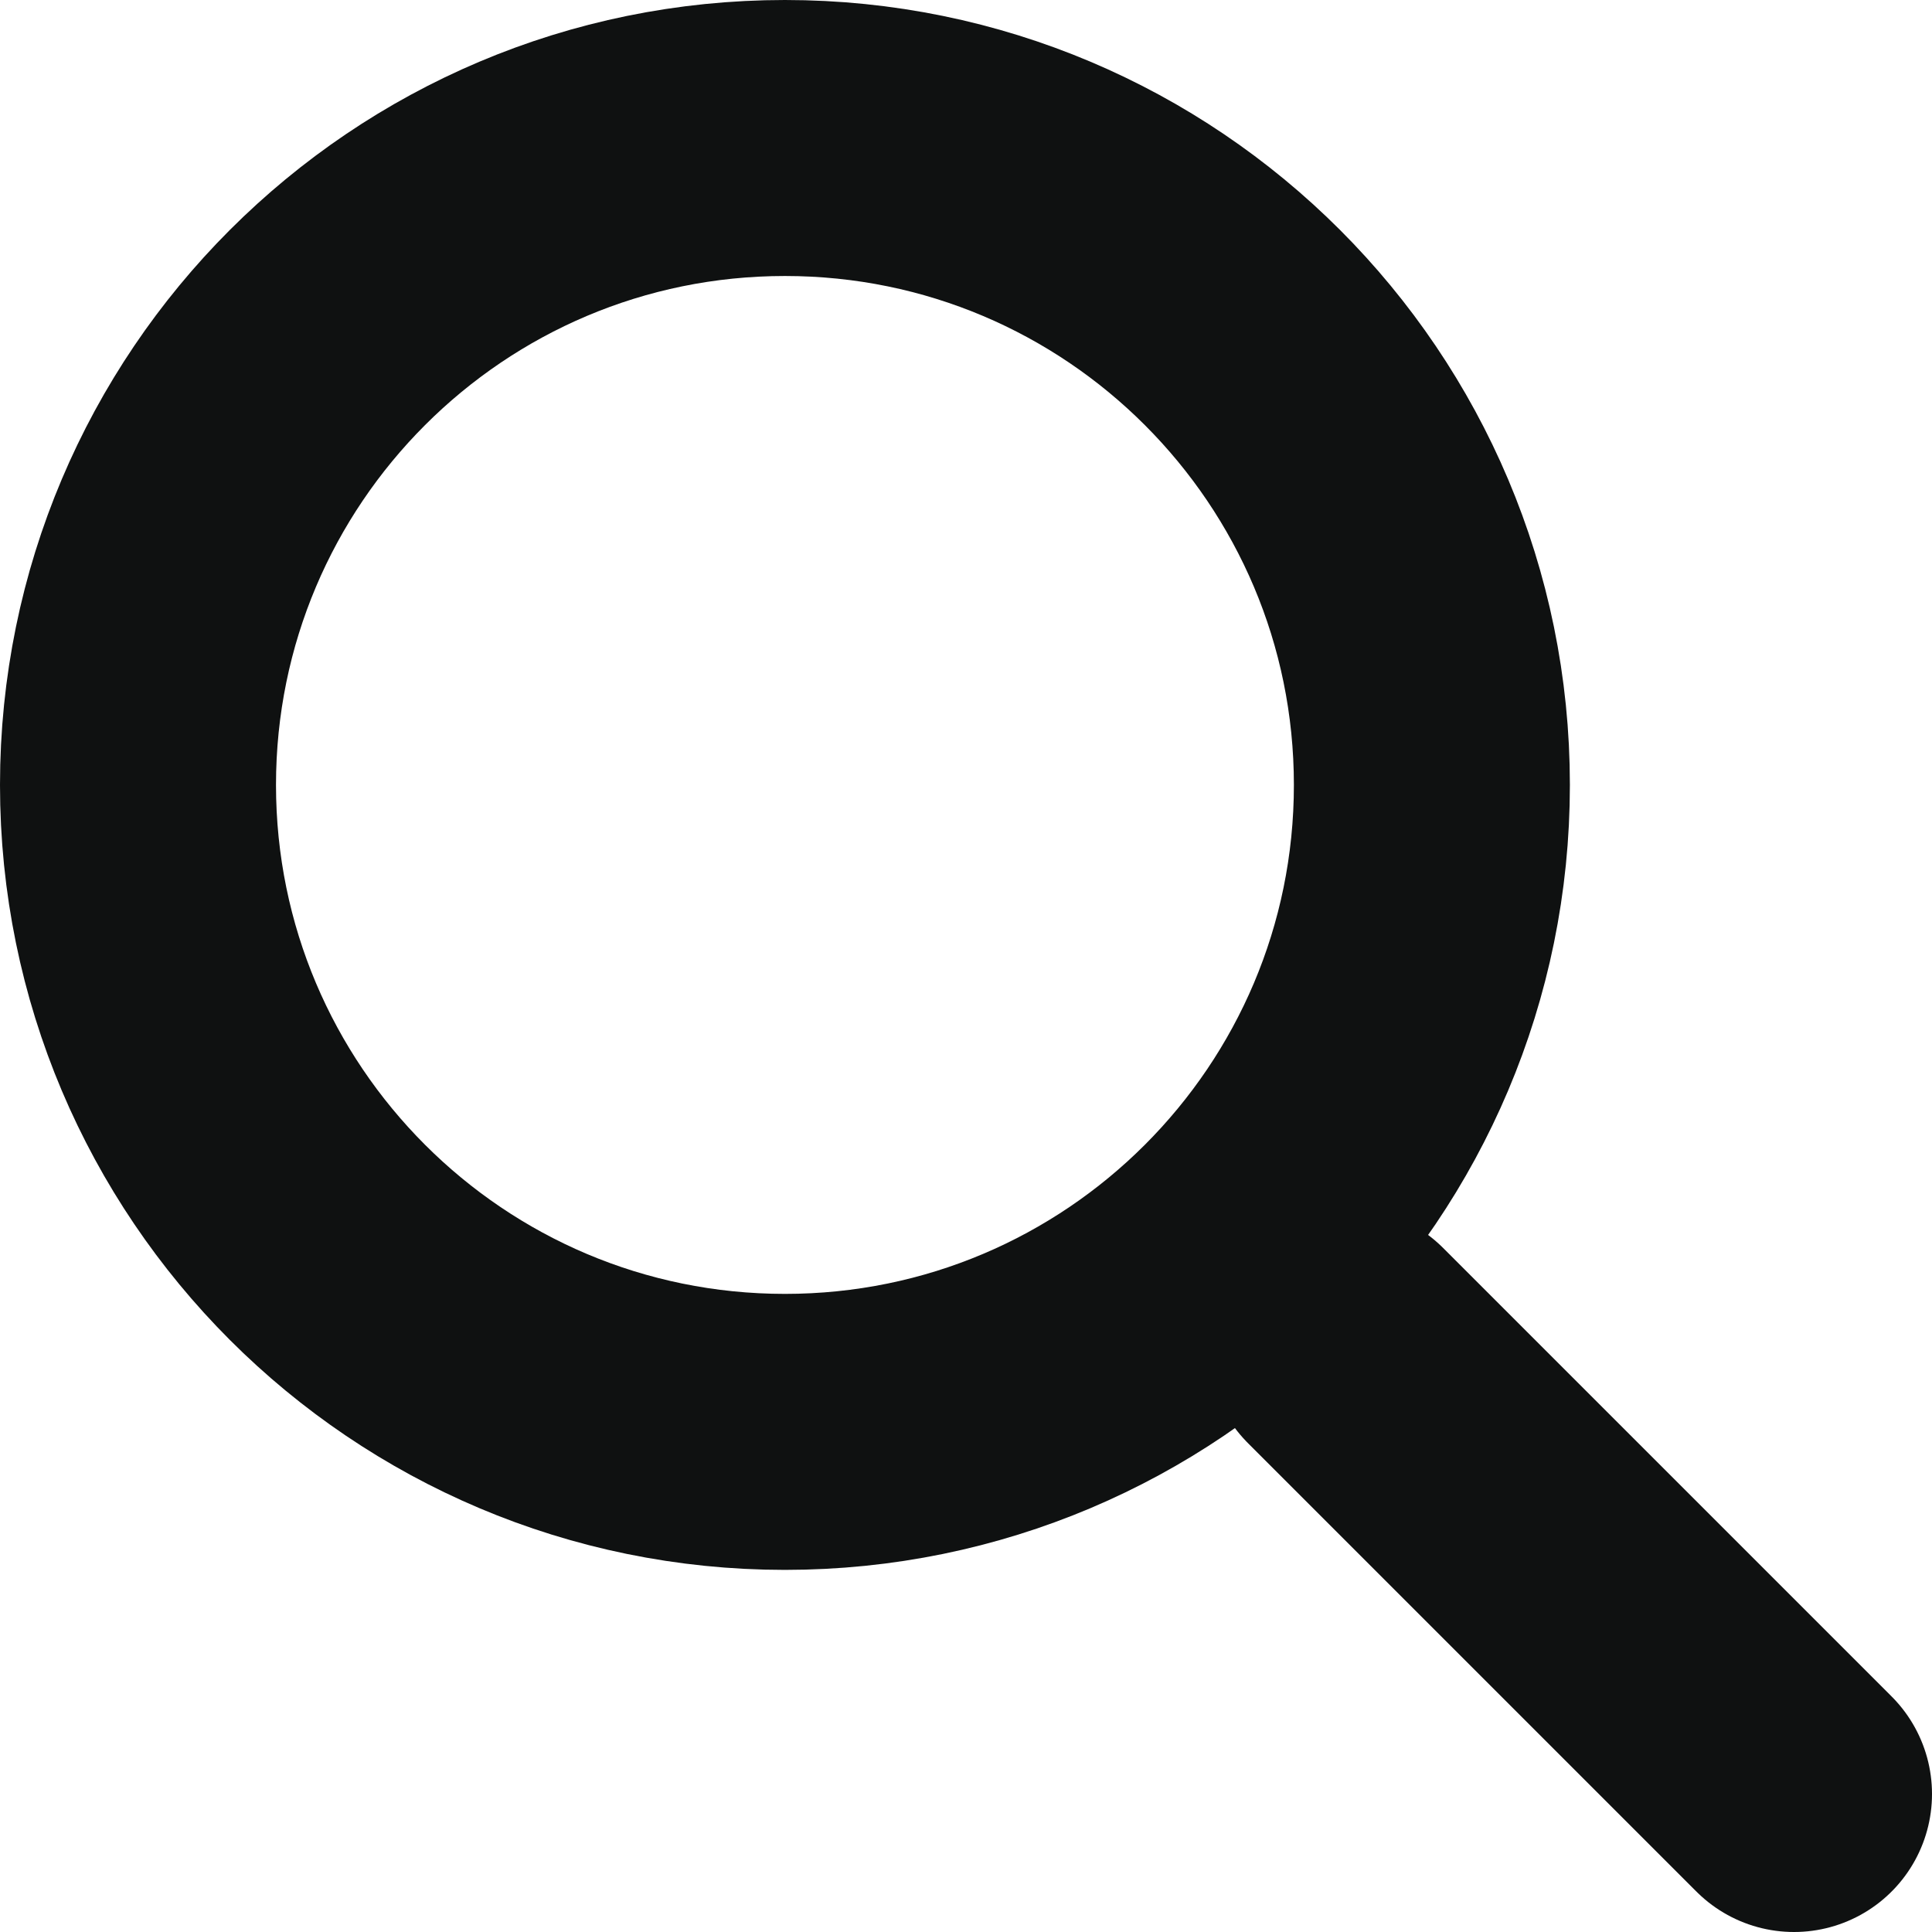
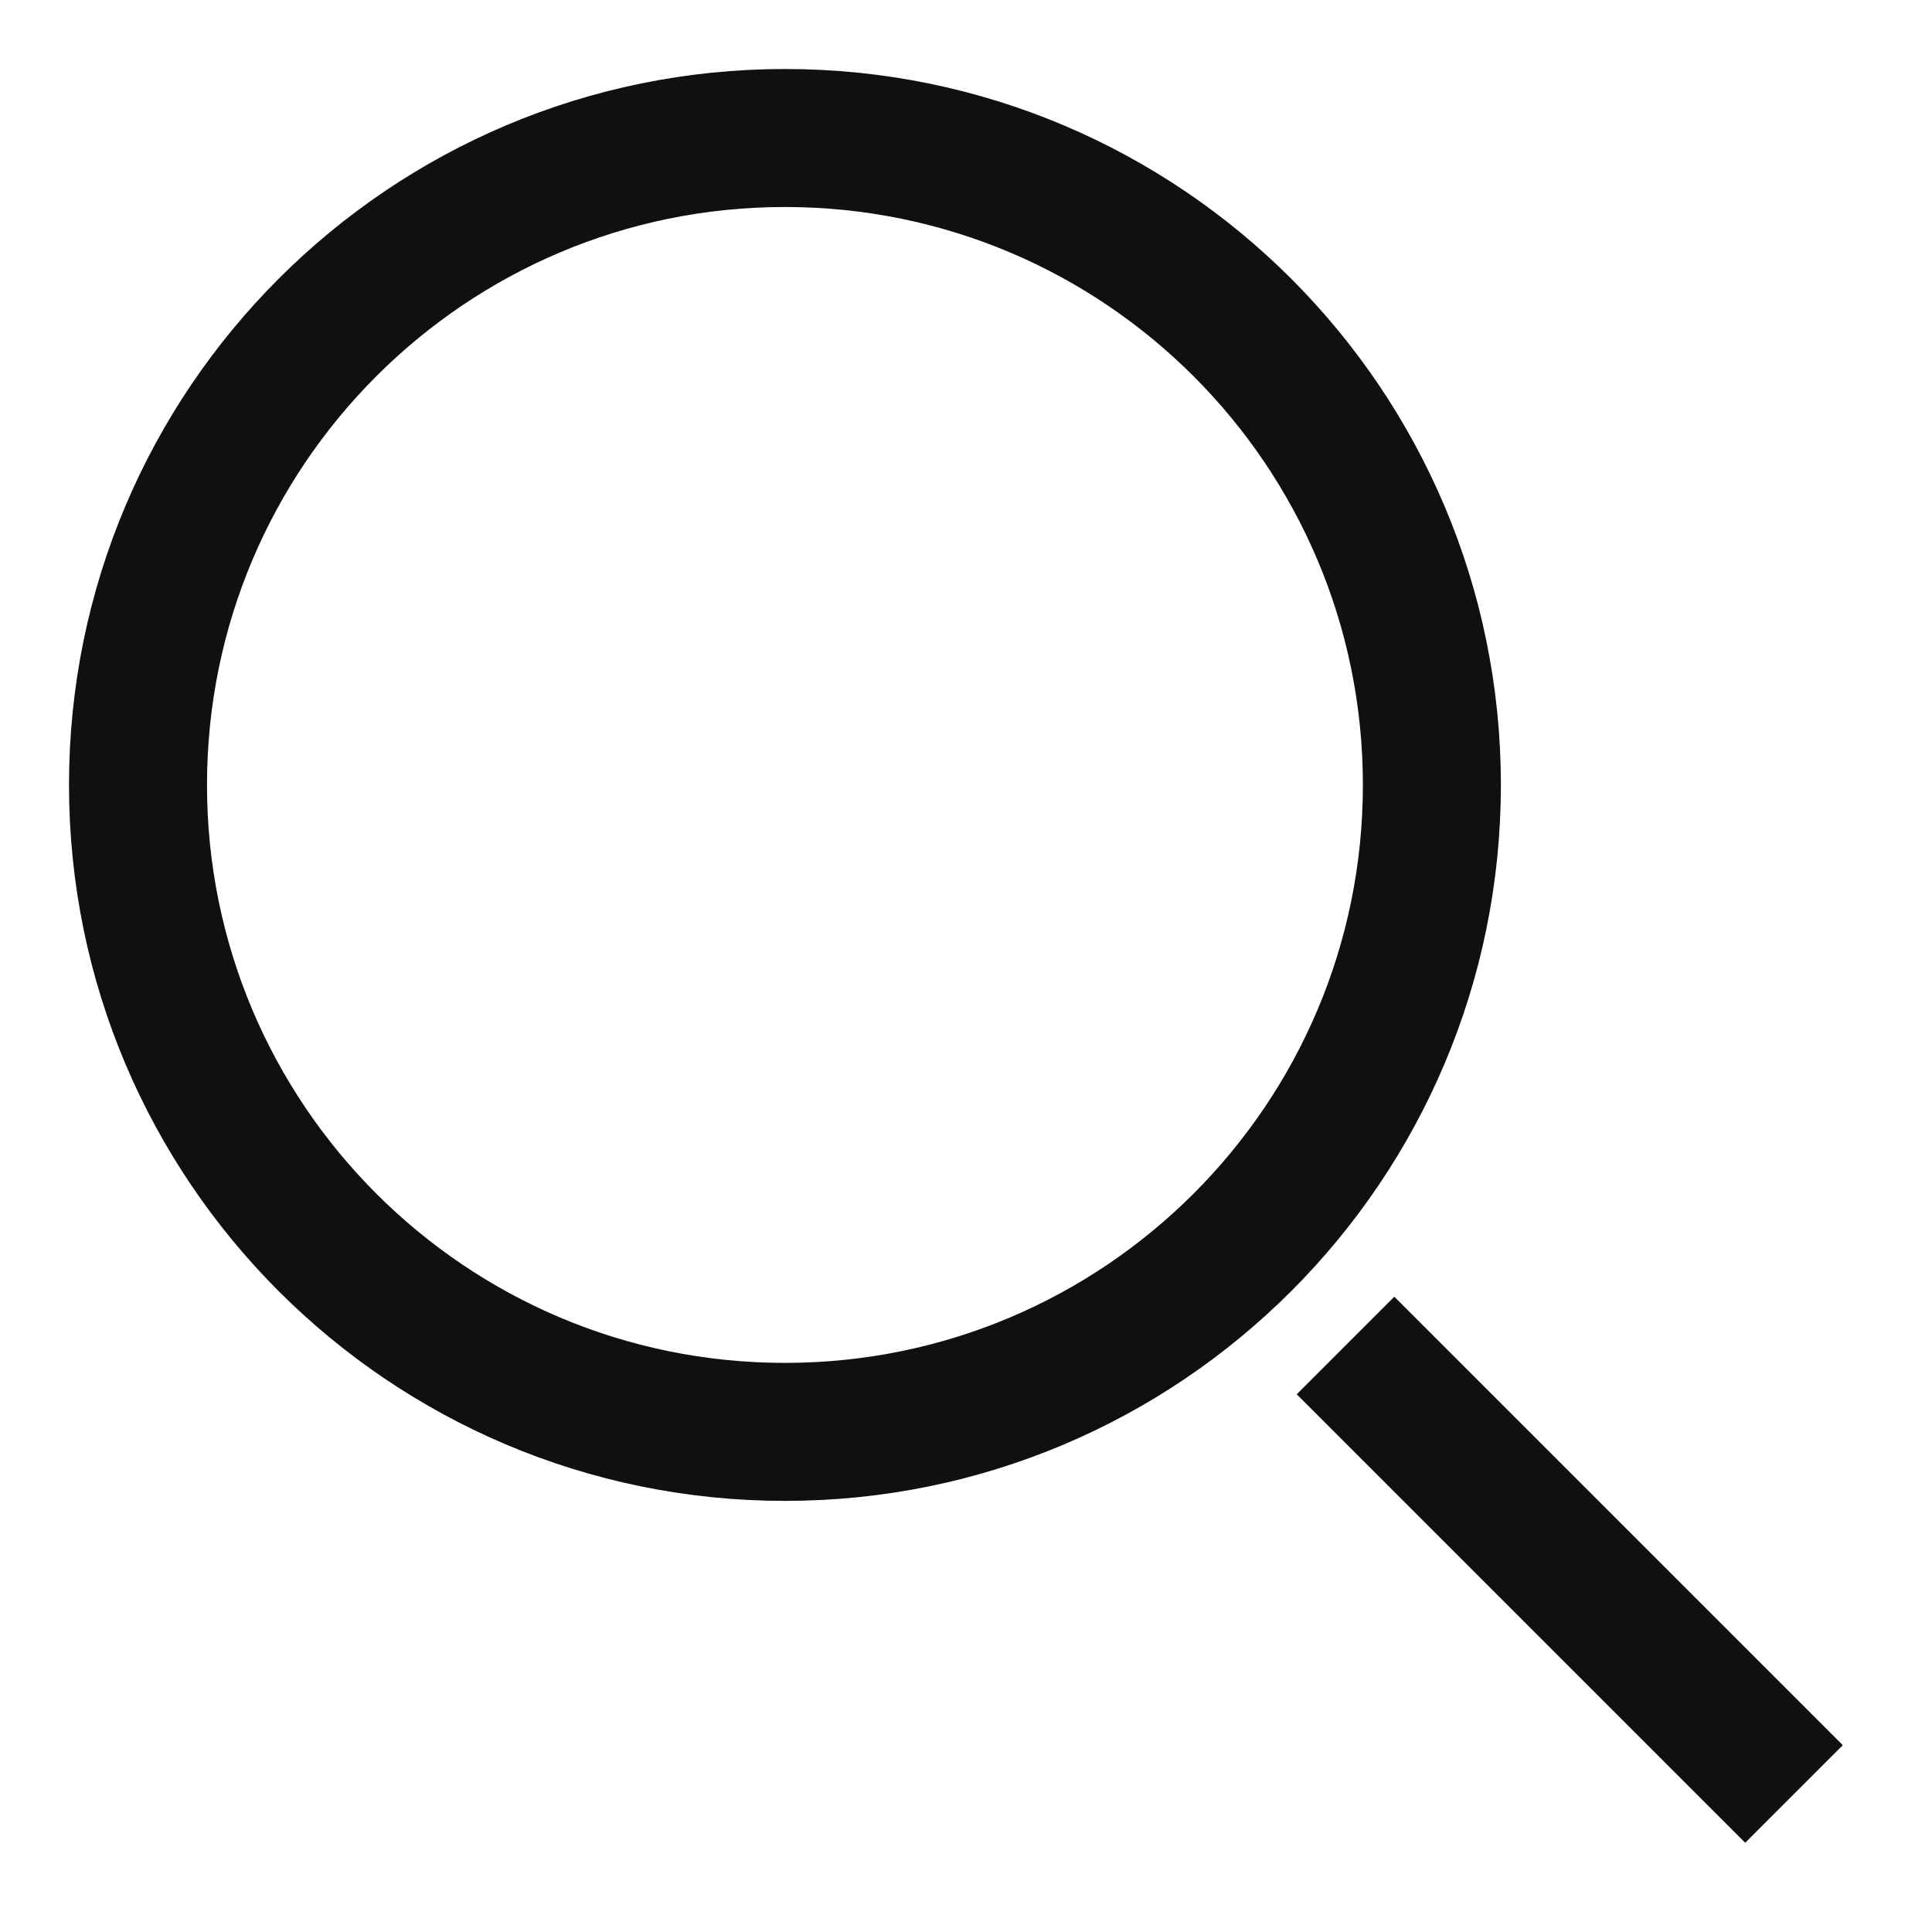
<svg xmlns="http://www.w3.org/2000/svg" width="14" height="14" viewBox="0 0 14 14" fill="none">
-   <circle cx="5.688" cy="5.688" r="4.688" stroke="#0F1111" stroke-width="2" />
-   <path d="M13 13L9.75 9.75" stroke="#0F1111" stroke-width="2" stroke-linecap="round" />
+   <circle cx="5.688" cy="5.688" r="4.688" stroke="#0F1111" strokeWidth="2" />
+   <path d="M13 13L9.75 9.75" stroke="#0F1111" strokeWidth="2" strokeLinecap="round" />
</svg>
